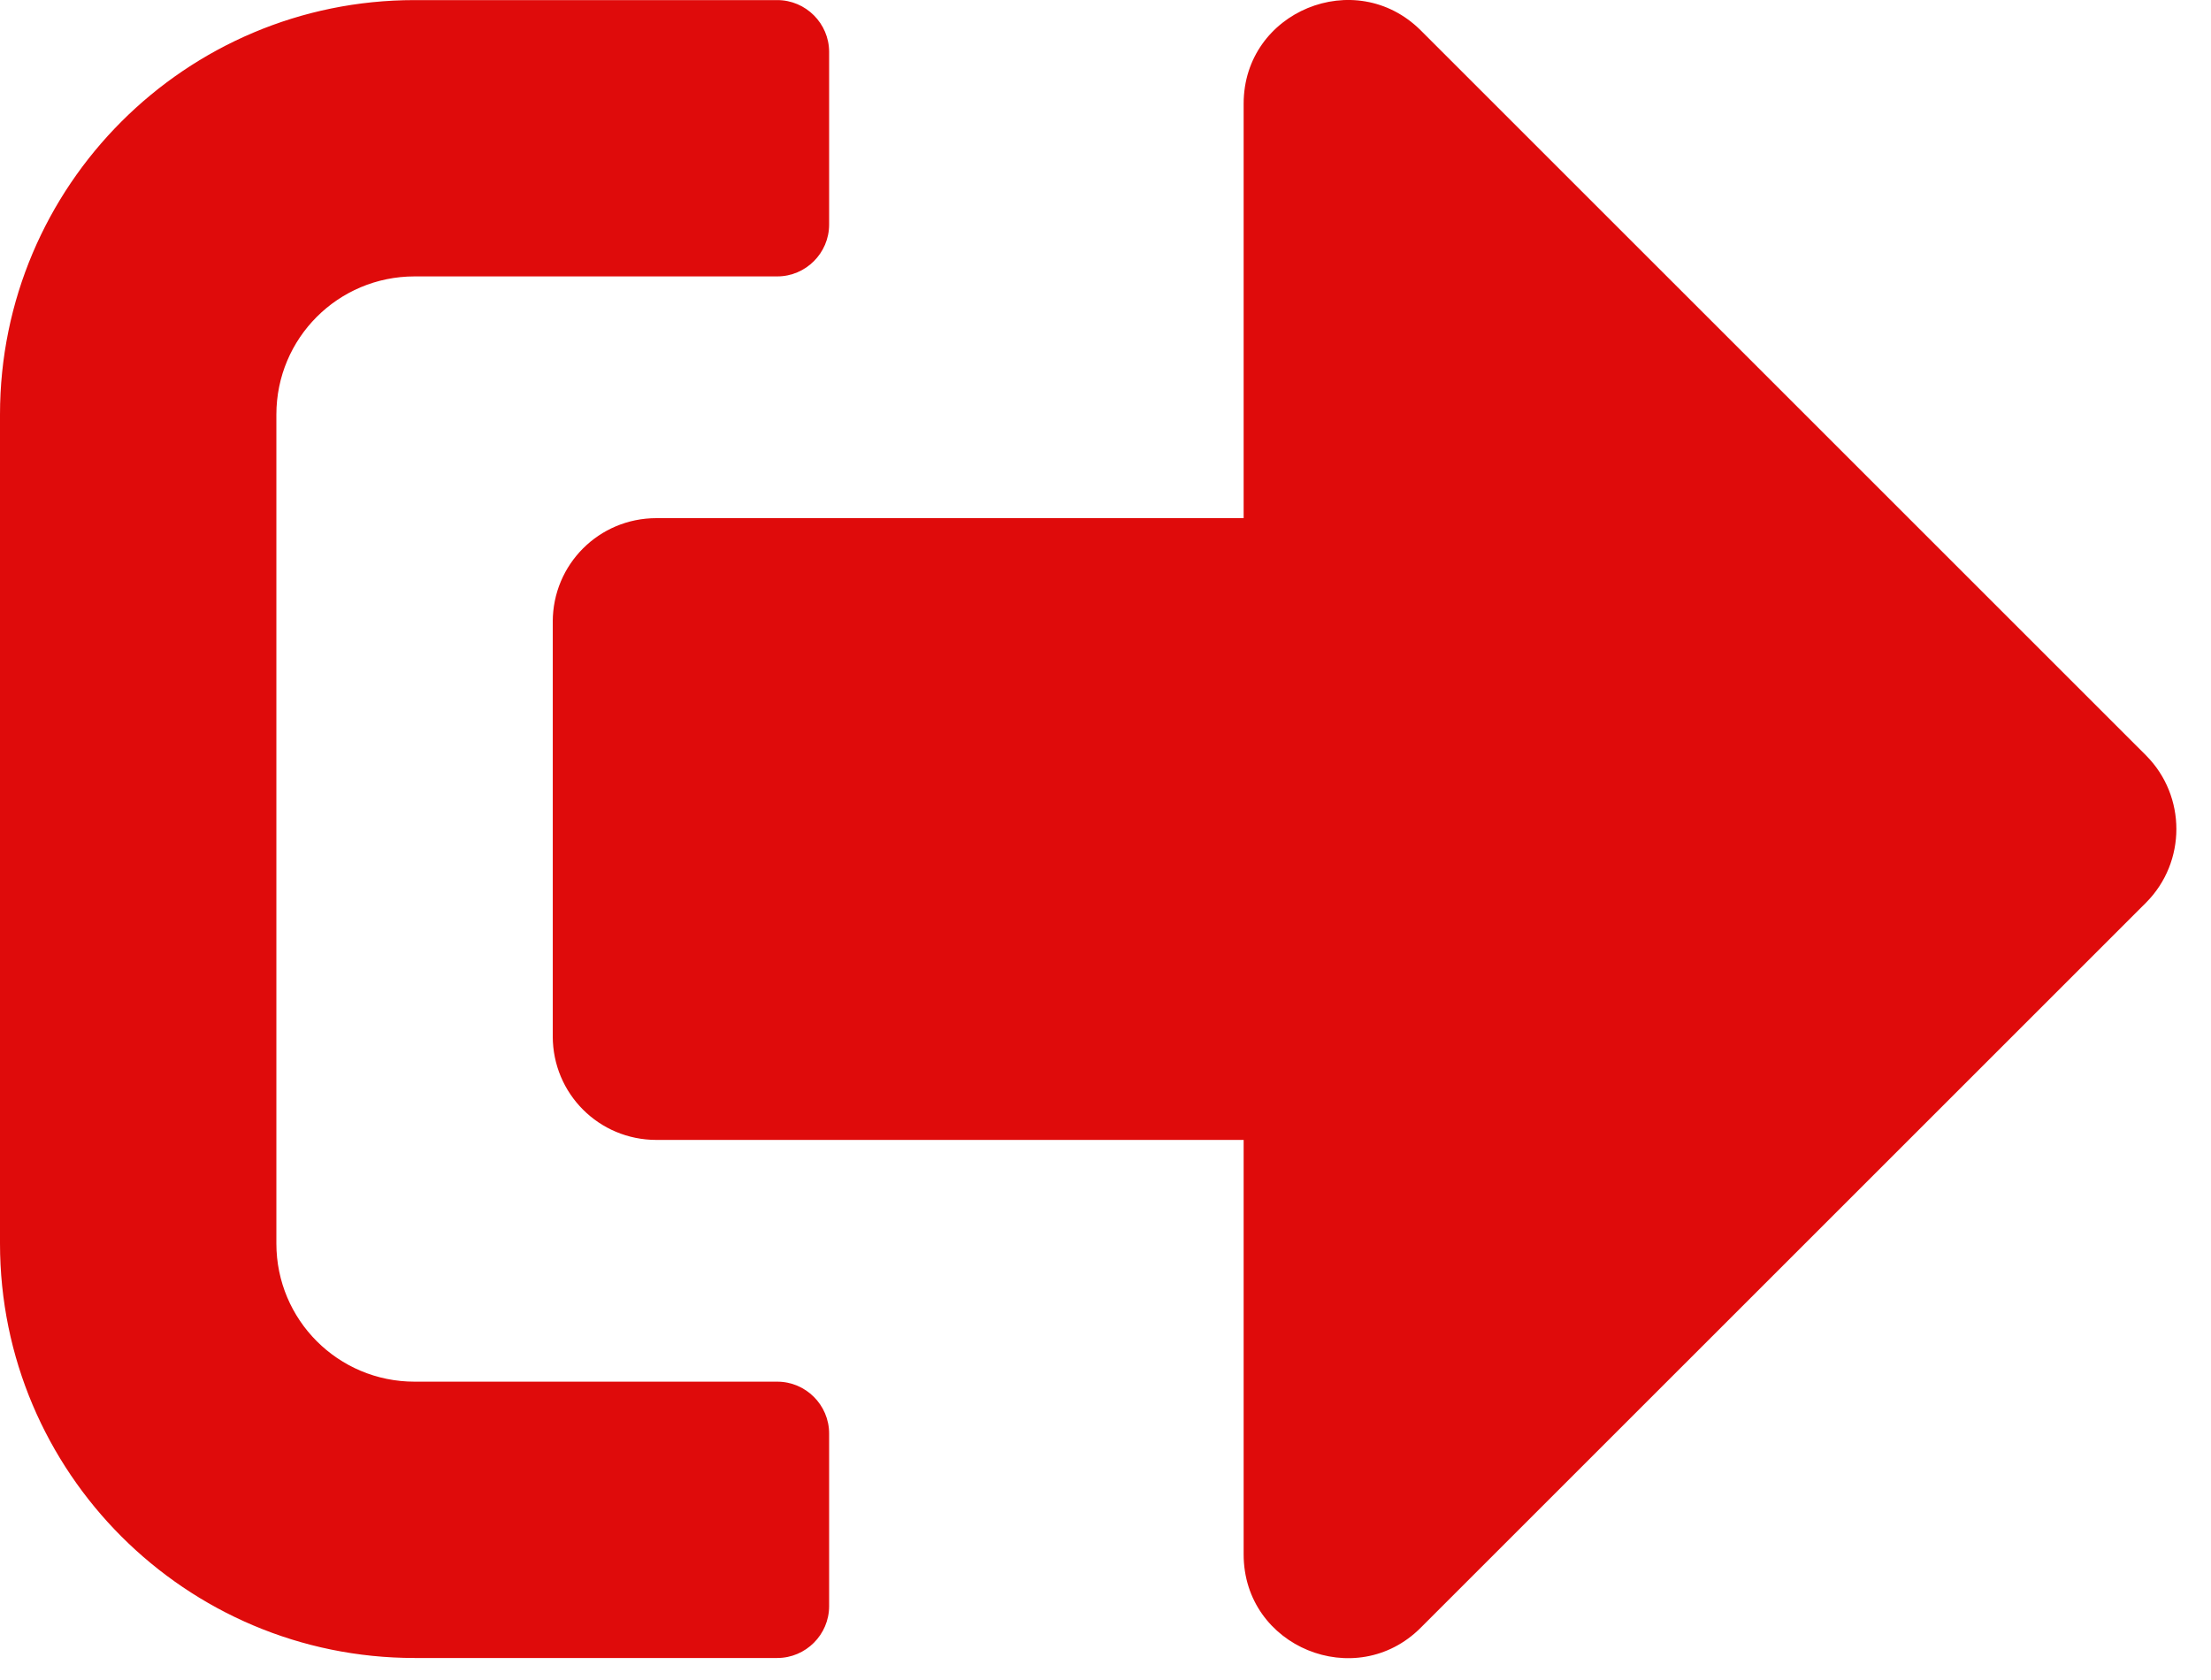
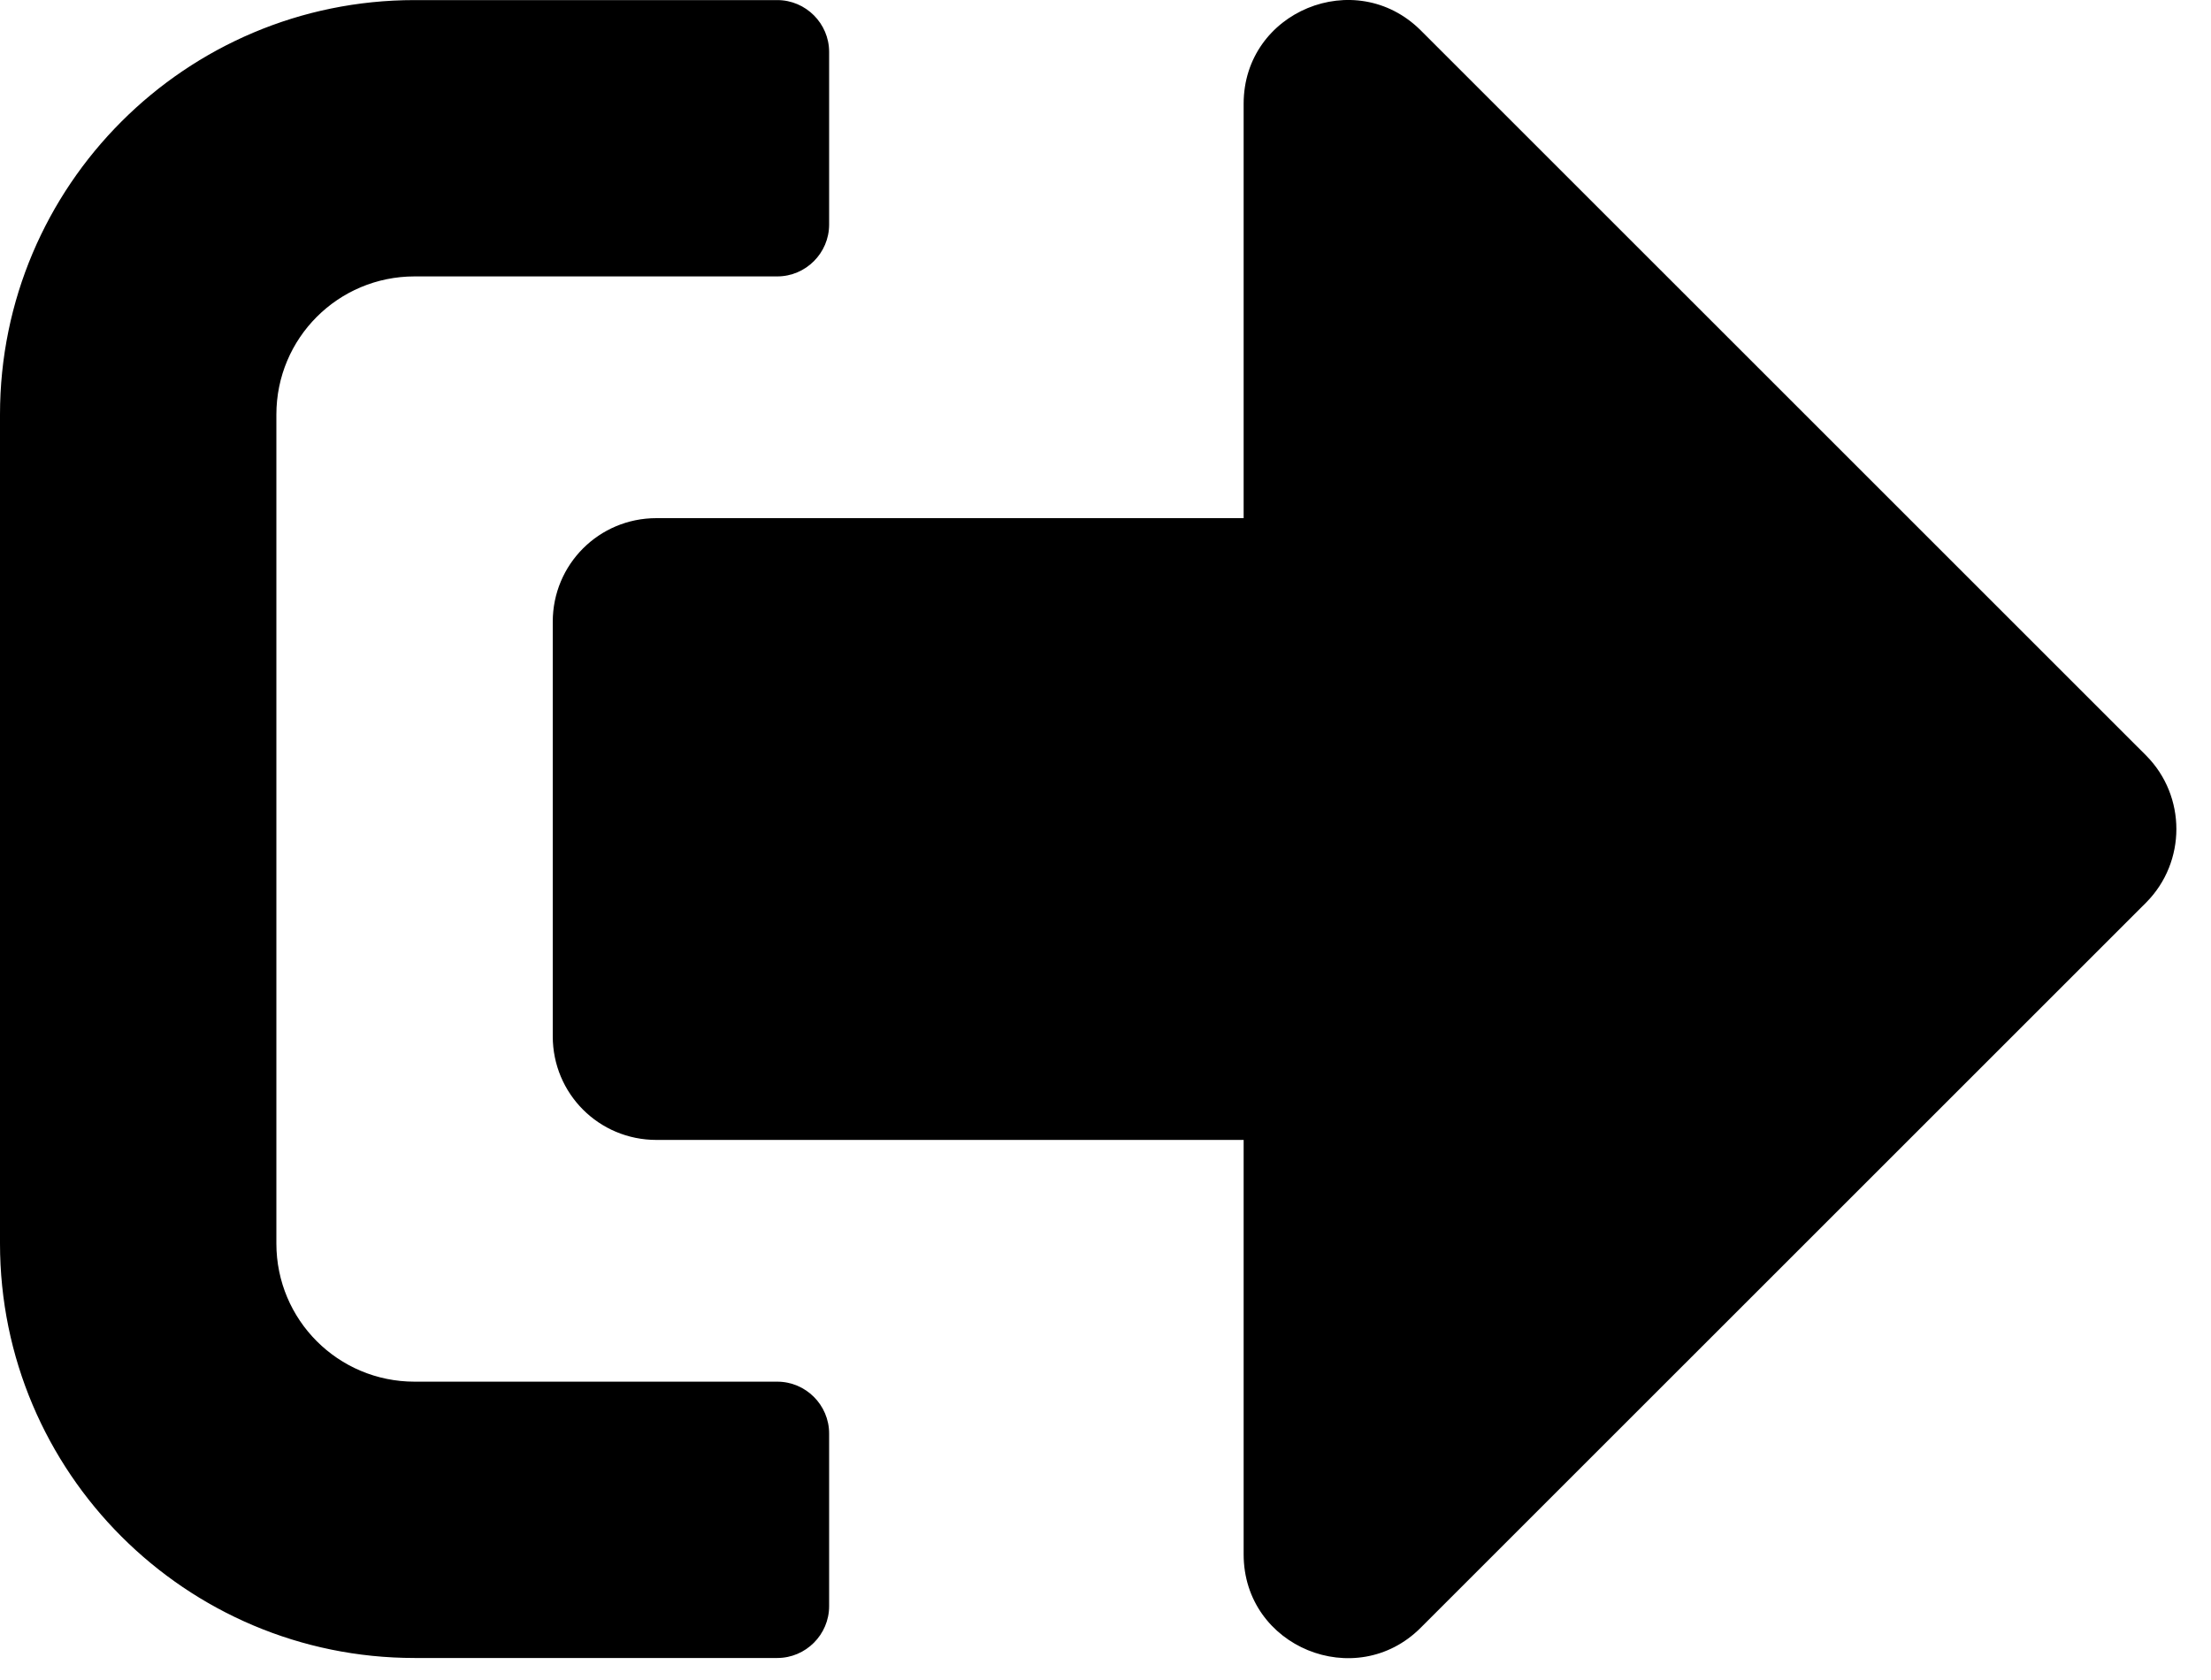
<svg xmlns="http://www.w3.org/2000/svg" width="25" height="19" viewBox="0 0 25 19" fill="none">
-   <path d="M24.268 10.206L16.064 18.409C15.332 19.142 14.062 18.629 14.062 17.579V12.892H7.422C6.772 12.892 6.25 12.369 6.25 11.72V7.032C6.25 6.383 6.772 5.86 7.422 5.86H14.062V1.173C14.062 0.128 15.327 -0.39 16.064 0.343L24.268 8.546C24.722 9.005 24.722 9.747 24.268 10.206ZM9.375 18.165V16.212C9.375 15.89 9.111 15.626 8.789 15.626H4.688C3.823 15.626 3.125 14.928 3.125 14.063V4.689C3.125 3.824 3.823 3.126 4.688 3.126H8.789C9.111 3.126 9.375 2.862 9.375 2.54V0.587C9.375 0.265 9.111 0.001 8.789 0.001H4.688C2.1 0.001 0 2.101 0 4.689V14.063C0 16.651 2.1 18.751 4.688 18.751H8.789C9.111 18.751 9.375 18.487 9.375 18.165Z" fill="#DF0B0B" />
+   <path d="M24.268 10.206L16.064 18.409C15.332 19.142 14.062 18.629 14.062 17.579V12.892H7.422C6.772 12.892 6.25 12.369 6.25 11.72V7.032C6.25 6.383 6.772 5.86 7.422 5.86H14.062V1.173C14.062 0.128 15.327 -0.39 16.064 0.343L24.268 8.546C24.722 9.005 24.722 9.747 24.268 10.206ZM9.375 18.165V16.212C9.375 15.89 9.111 15.626 8.789 15.626H4.688C3.823 15.626 3.125 14.928 3.125 14.063V4.689C3.125 3.824 3.823 3.126 4.688 3.126H8.789C9.111 3.126 9.375 2.862 9.375 2.54V0.587C9.375 0.265 9.111 0.001 8.789 0.001H4.688C2.1 0.001 0 2.101 0 4.689V14.063C0 16.651 2.1 18.751 4.688 18.751H8.789C9.111 18.751 9.375 18.487 9.375 18.165Z" fill="#000" />
</svg>
